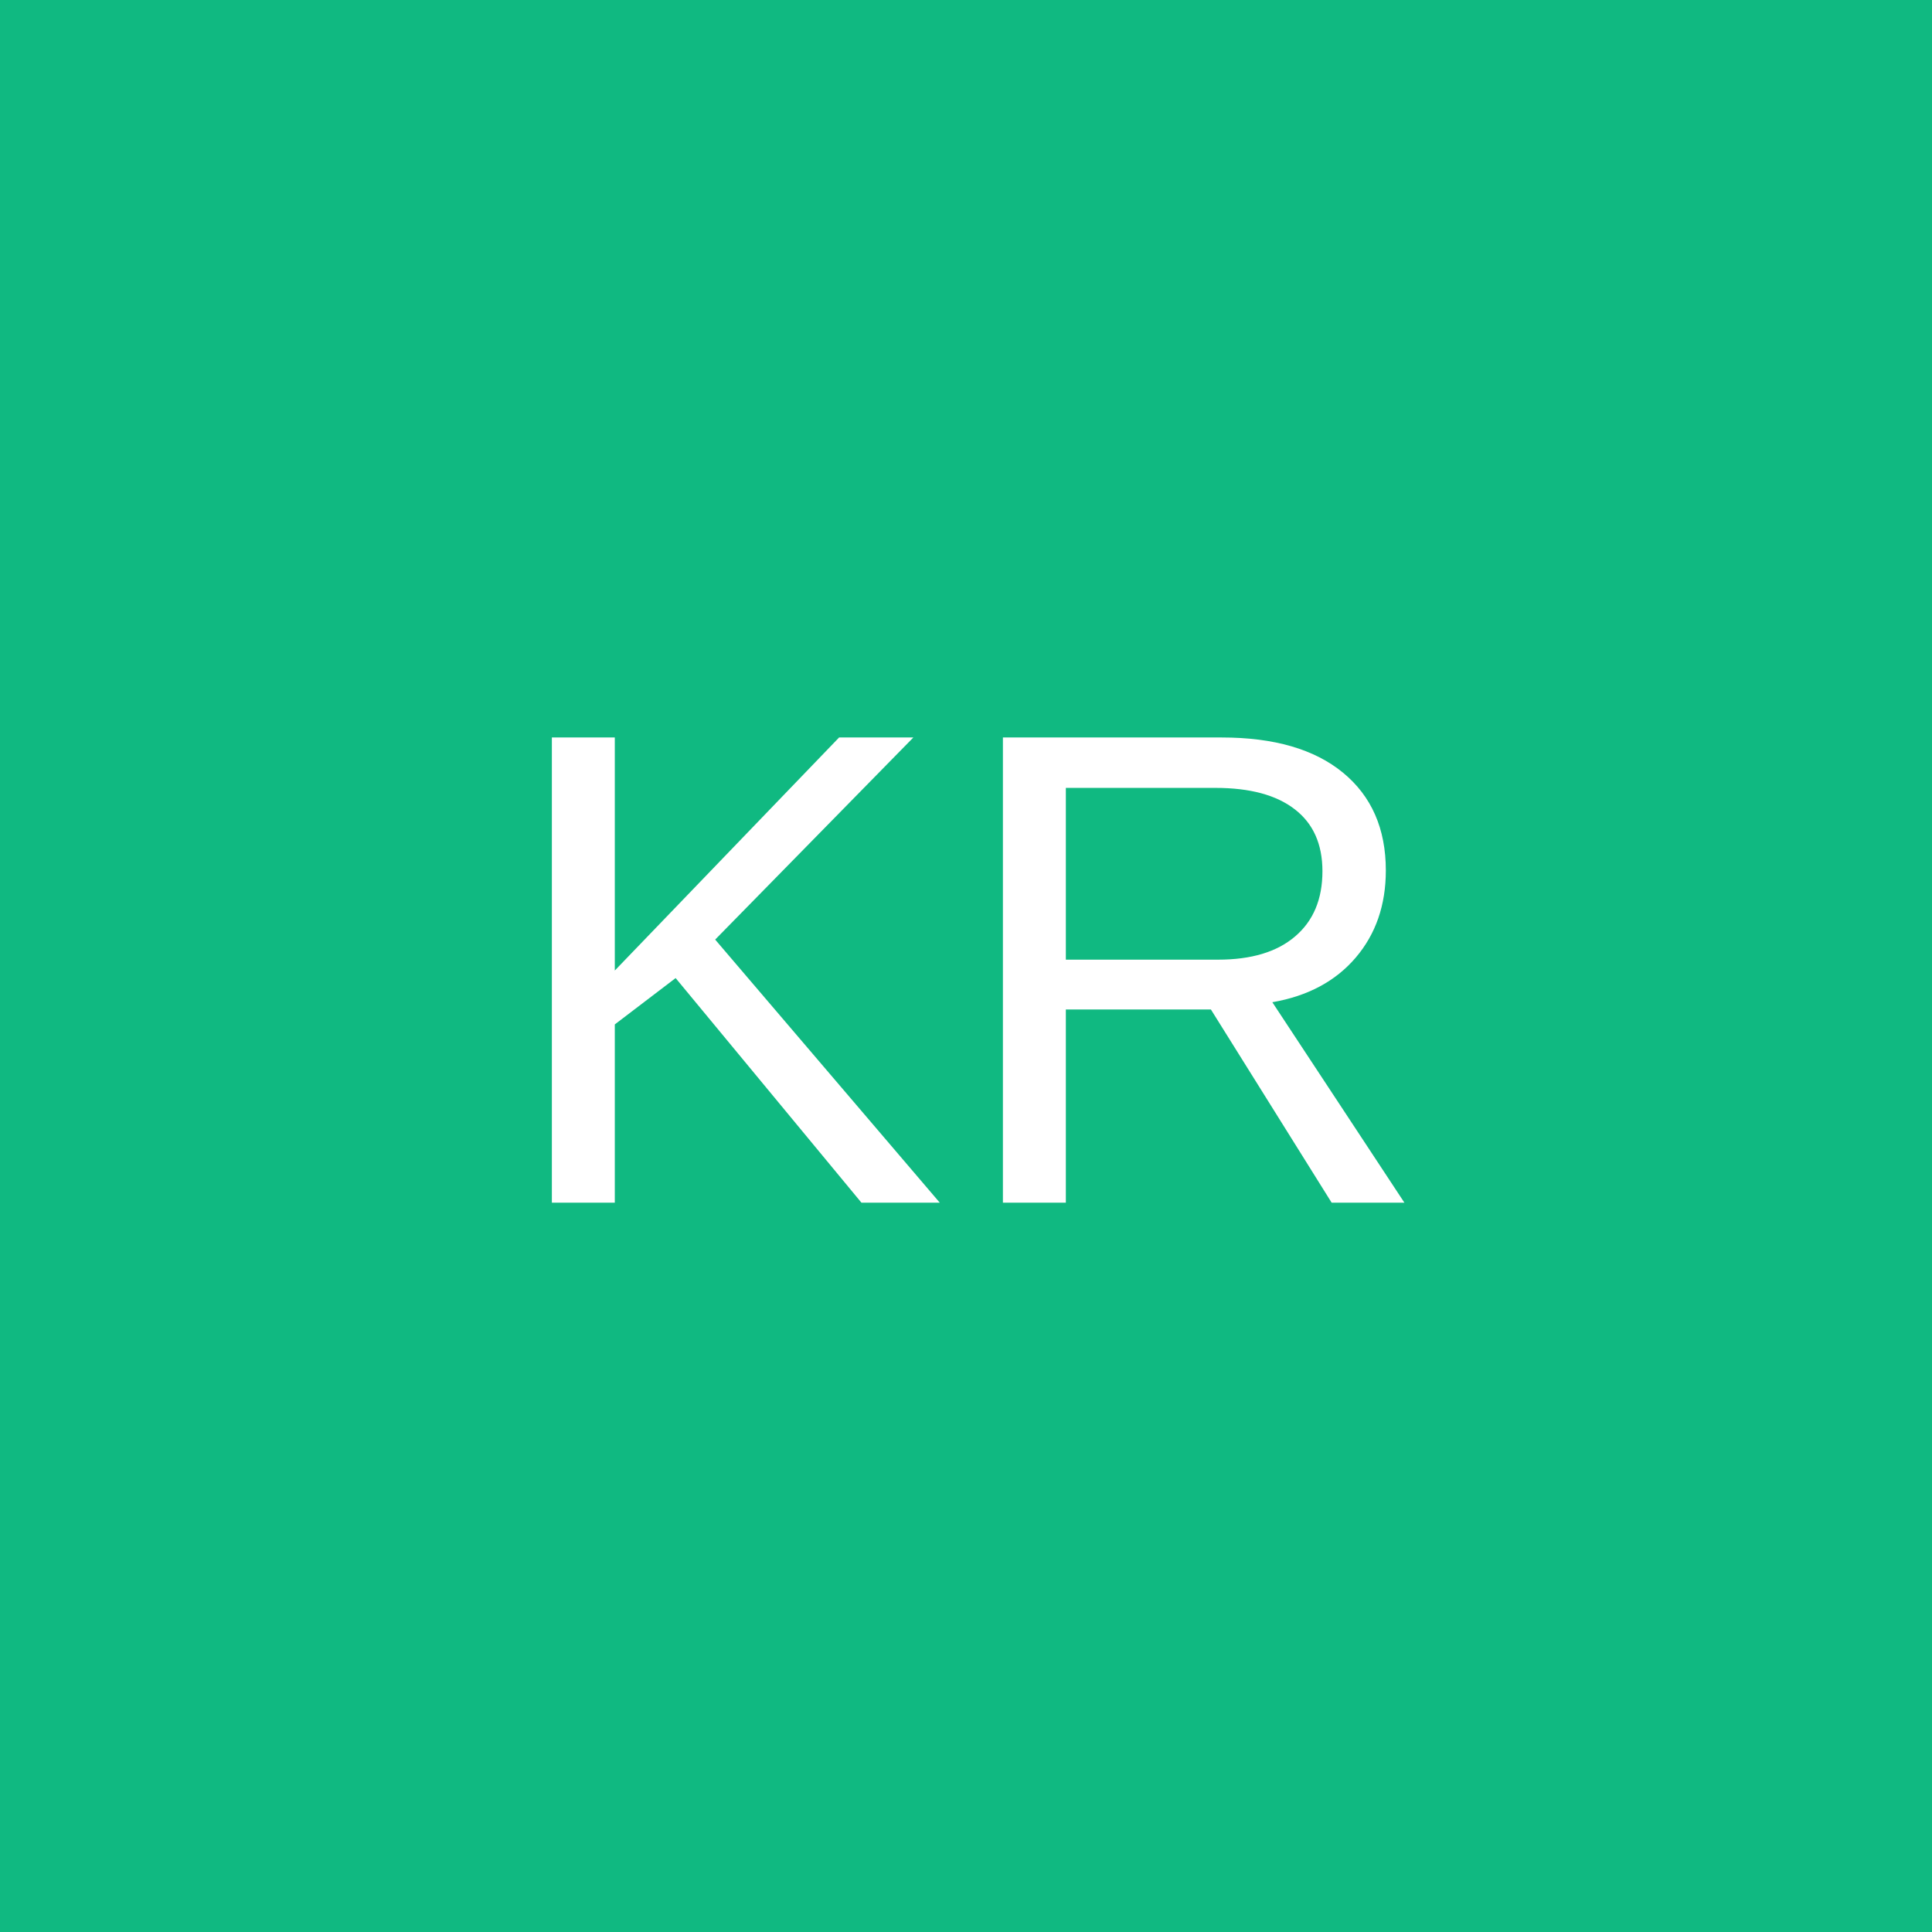
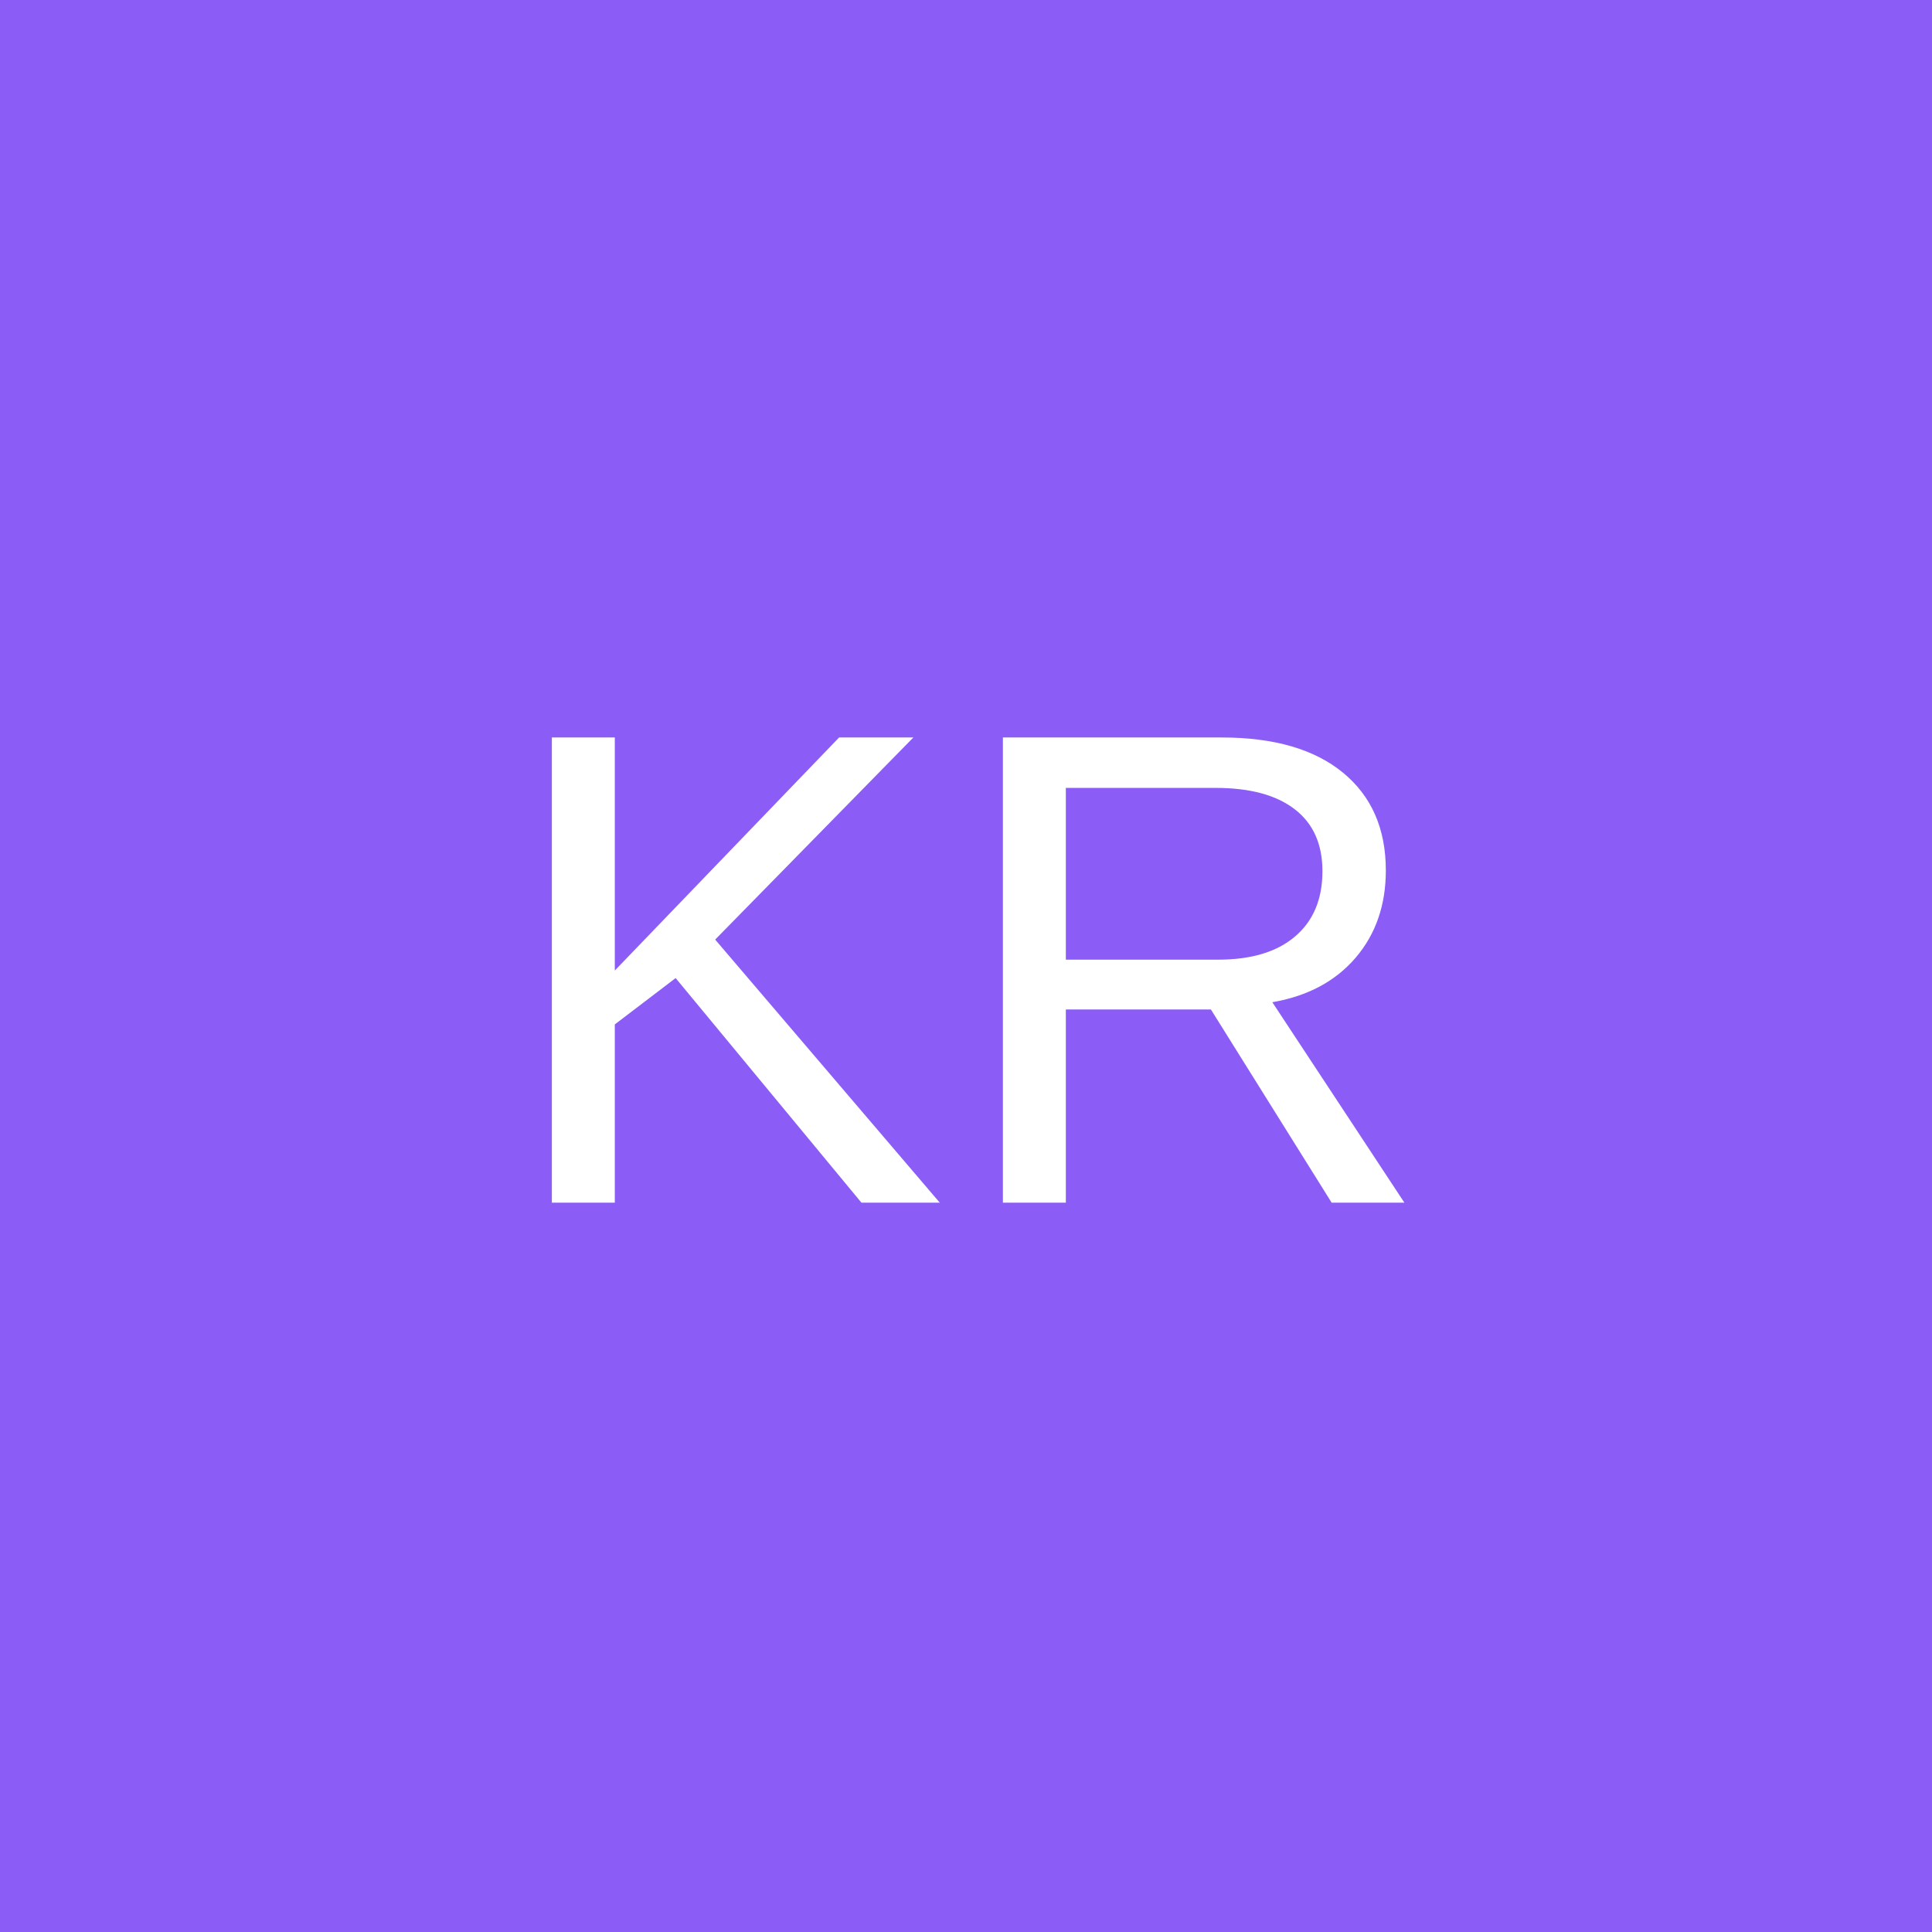
<svg xmlns="http://www.w3.org/2000/svg" width="200" height="200" viewBox="0 0 200 200">
-   <rect width="200" height="200" fill="#10b981" />
+   <rect width="200" height="200" fill="#8b5cf6" />
  <text x="50%" y="50%" font-family="Arial, Helvetica, sans-serif" font-size="70" fill="#ffffff" text-anchor="middle" dy=".35em">KR</text>
</svg>
